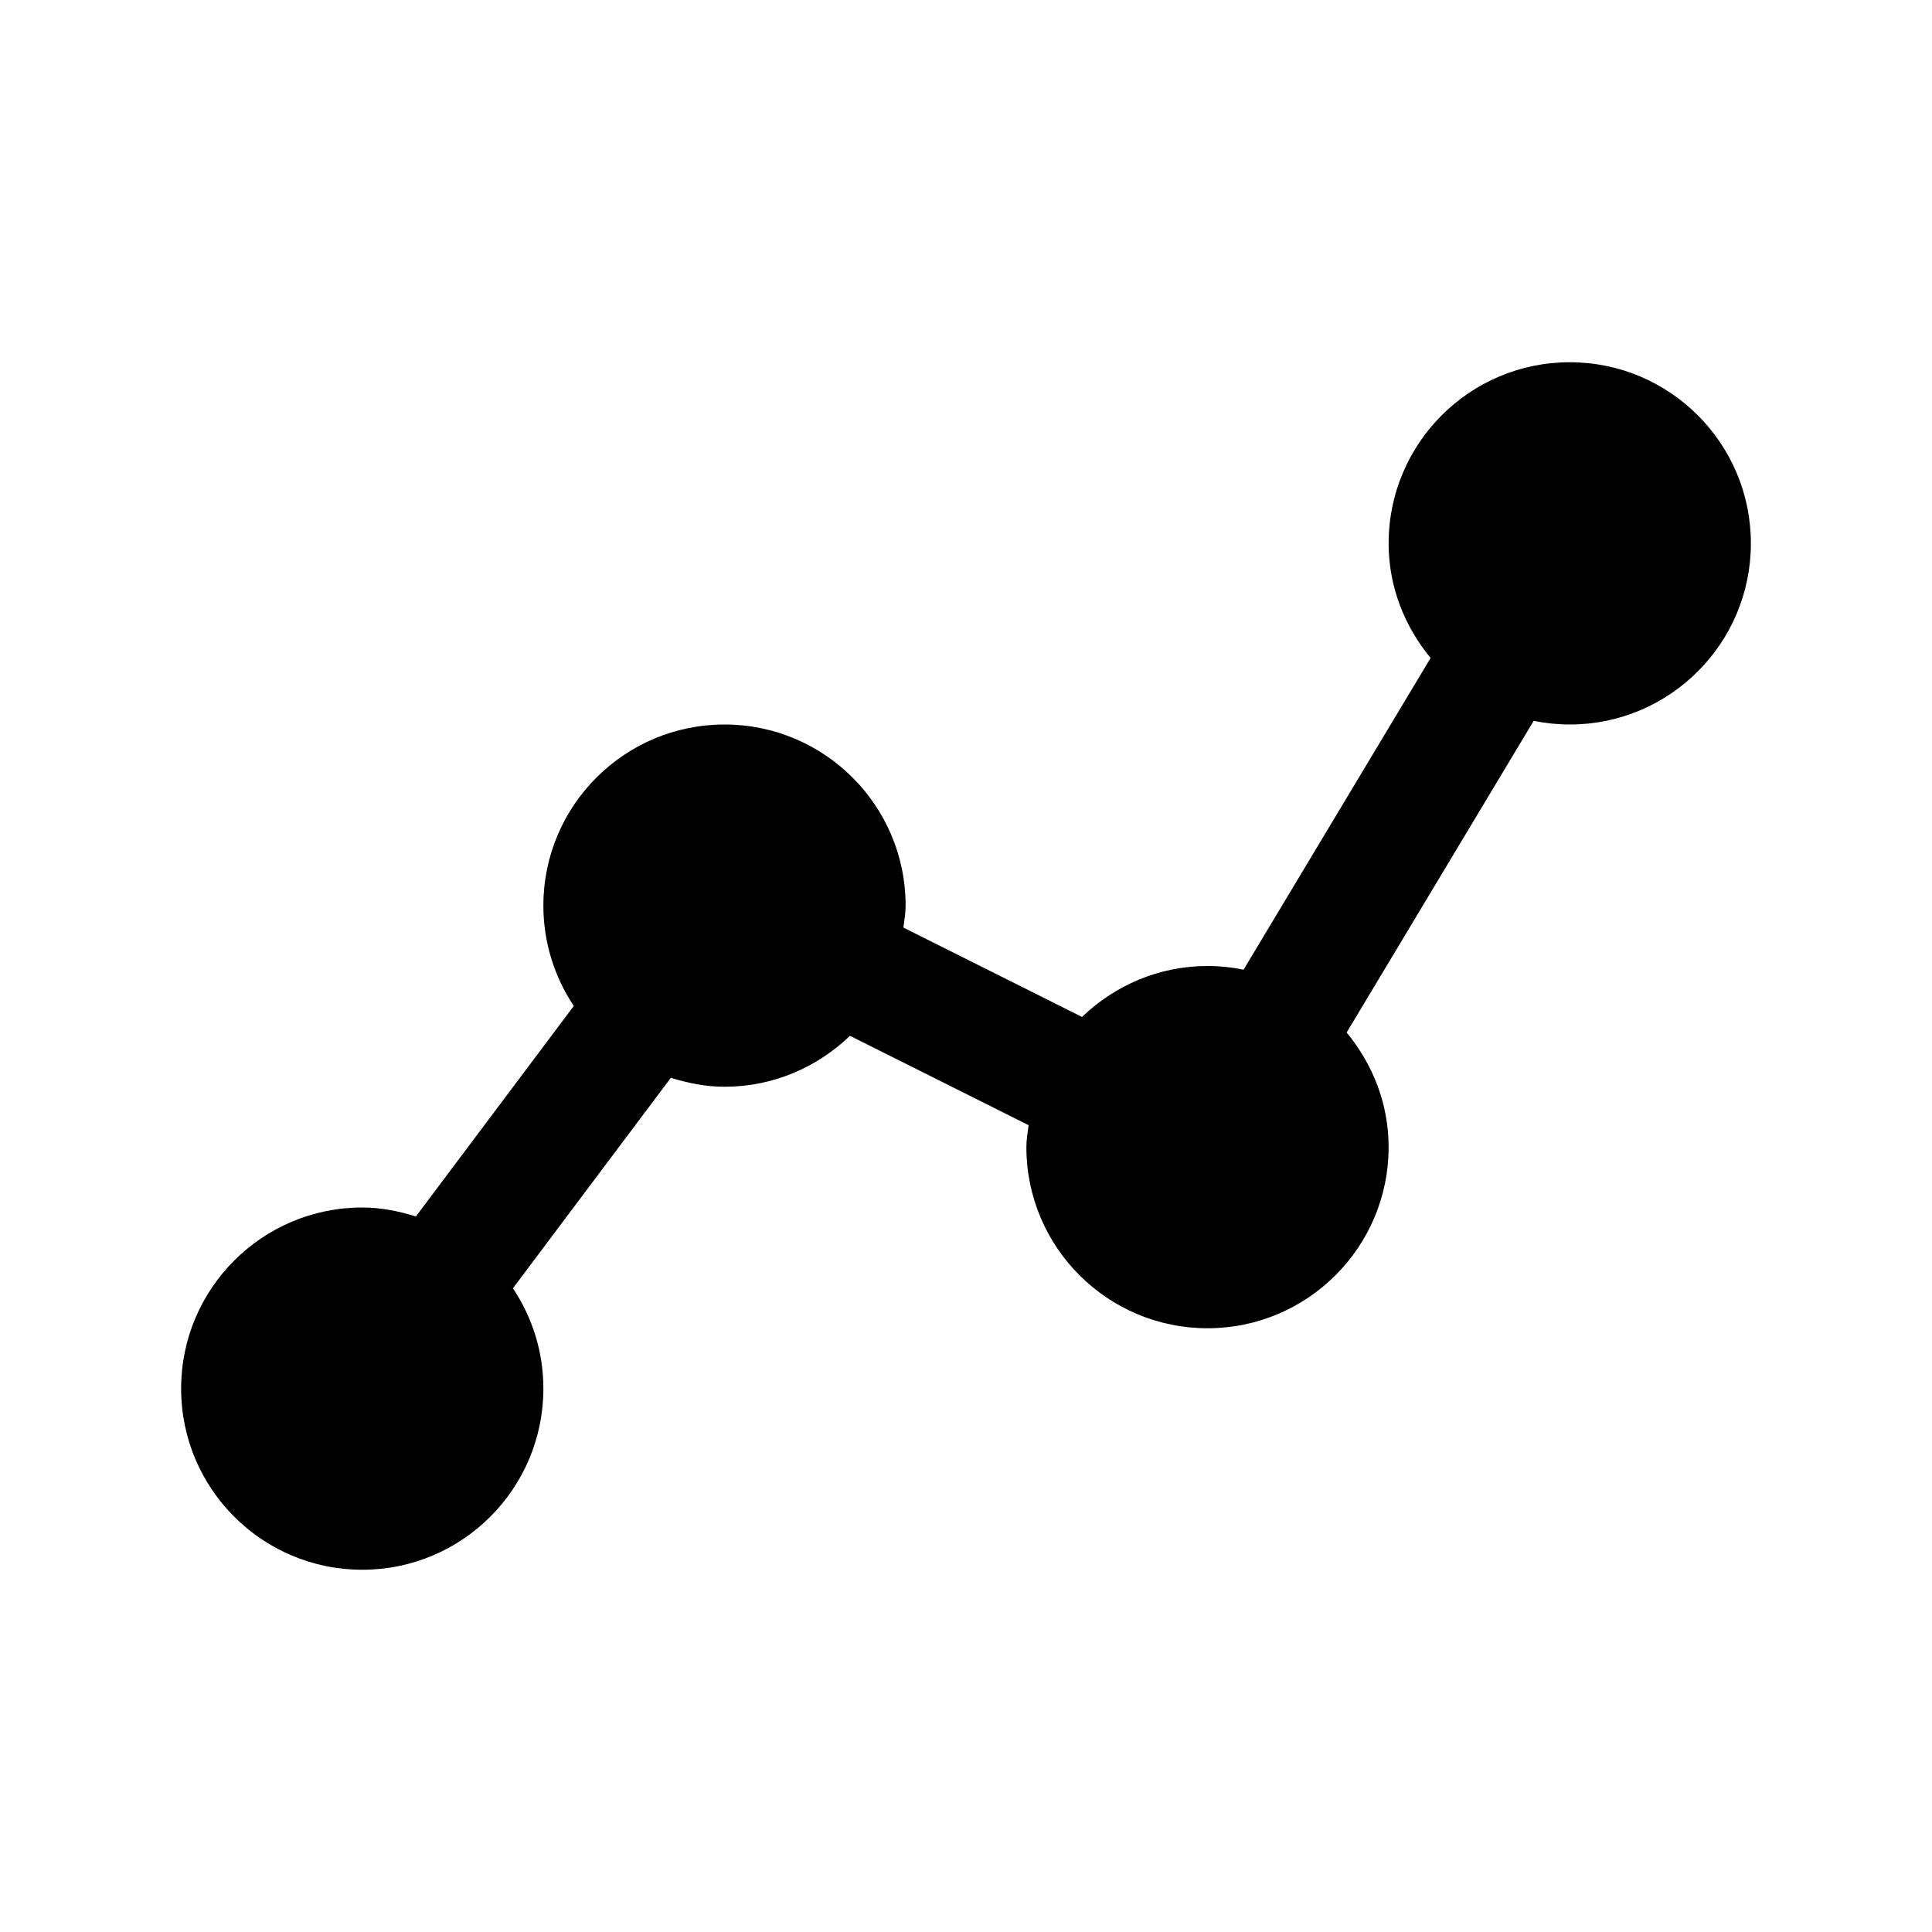
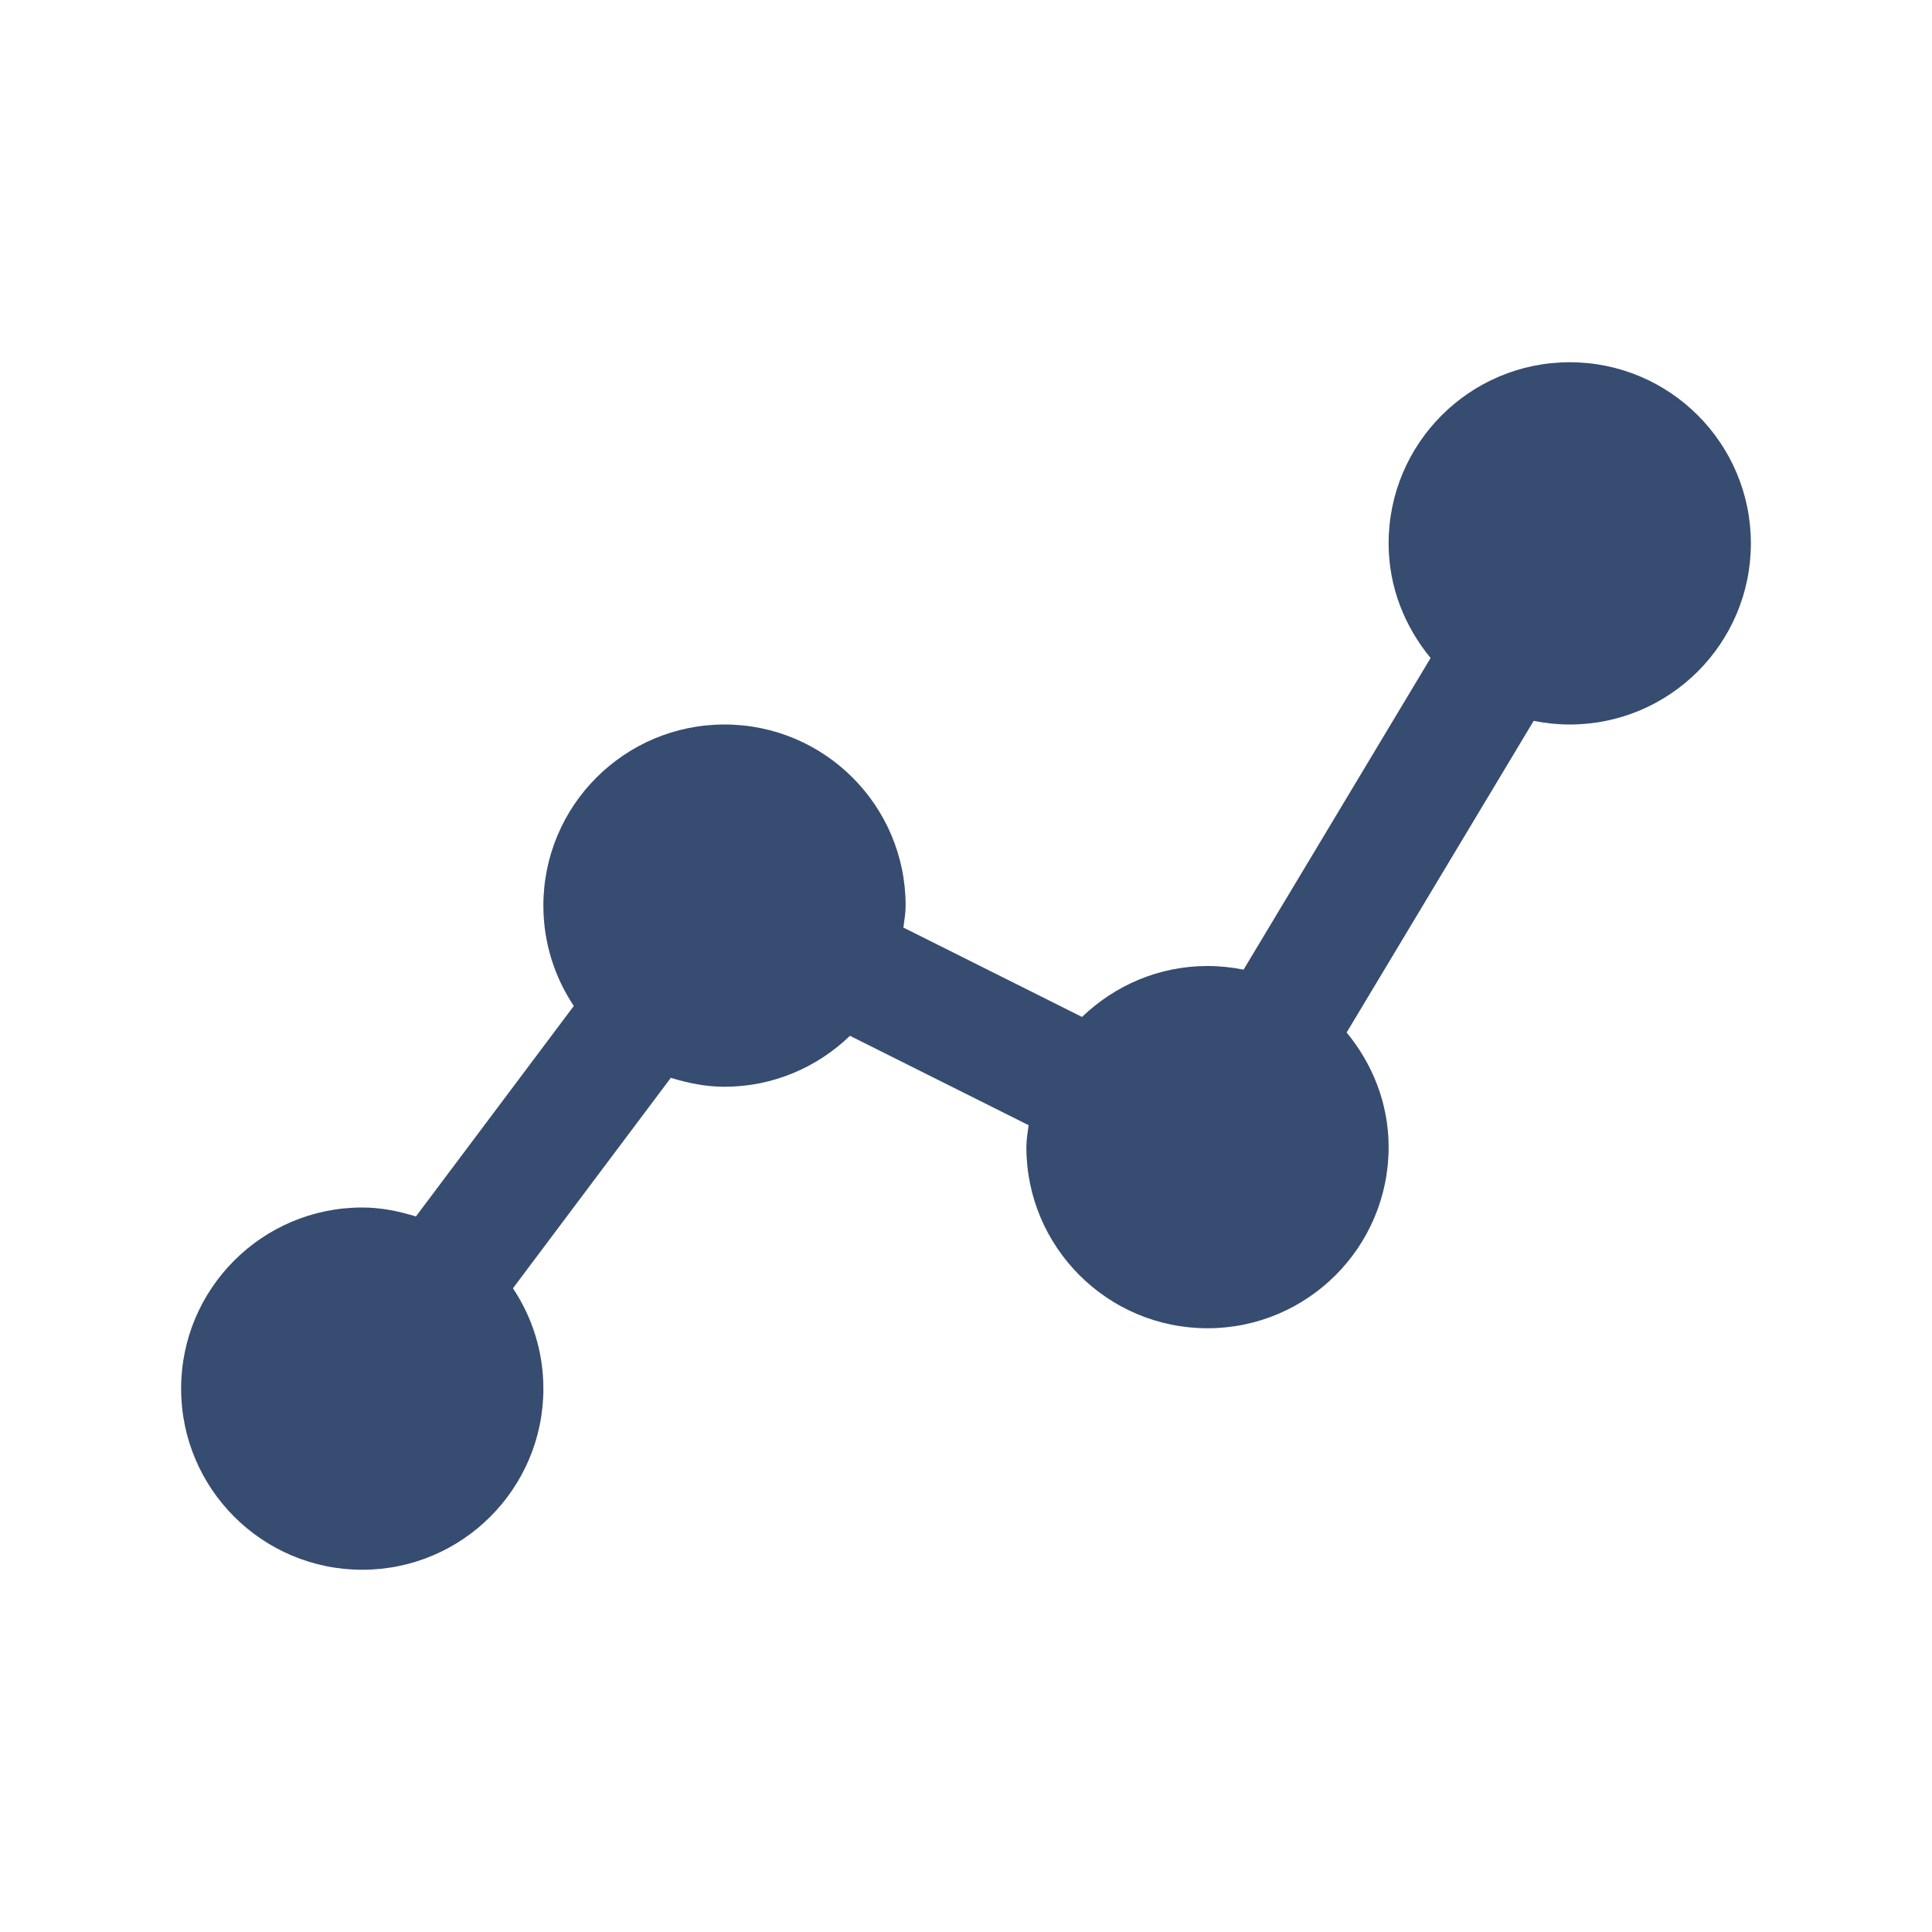
- <svg xmlns="http://www.w3.org/2000/svg" version="1.1" id="Layer_1" x="0px" y="0px" width="128px" height="128px" viewBox="0 0 128 128" enable-background="new 0 0 128 128" xml:space="preserve">
+ <svg xmlns="http://www.w3.org/2000/svg" version="1.1" id="Layer_1" x="0px" y="0px" fill="#364c70" width="128px" height="128px" viewBox="0 0 128 128" enable-background="new 0 0 128 128" xml:space="preserve">
  <g id="Stats_2">
    <g>
      <path d="M104,24c-6.625,0-12,5.375-12,12c0,2.898,1.07,5.516,2.781,7.594L82.391,64.242C81.617,64.086,80.82,64,80,64    c-3.23,0-6.152,1.297-8.313,3.375l-11.836-5.922C59.914,60.969,60,60.5,60,60c0-6.625-5.375-12-12-12s-12,5.375-12,12    c0,2.461,0.746,4.742,2.016,6.648L27.555,80.594C26.422,80.242,25.246,80,24,80c-6.625,0-12,5.375-12,12s5.375,12,12,12    s12-5.375,12-12c0-2.461-0.746-4.742-2.016-6.648l10.461-13.945C45.578,71.758,46.754,72,48,72c3.23,0,6.152-1.297,8.313-3.375    l11.836,5.922C68.086,75.031,68,75.5,68,76c0,6.625,5.375,12,12,12s12-5.375,12-12c0-2.898-1.07-5.516-2.781-7.594l12.391-20.648    C102.383,47.914,103.18,48,104,48c6.625,0,12-5.375,12-12S110.625,24,104,24z" />
    </g>
  </g>
</svg>
